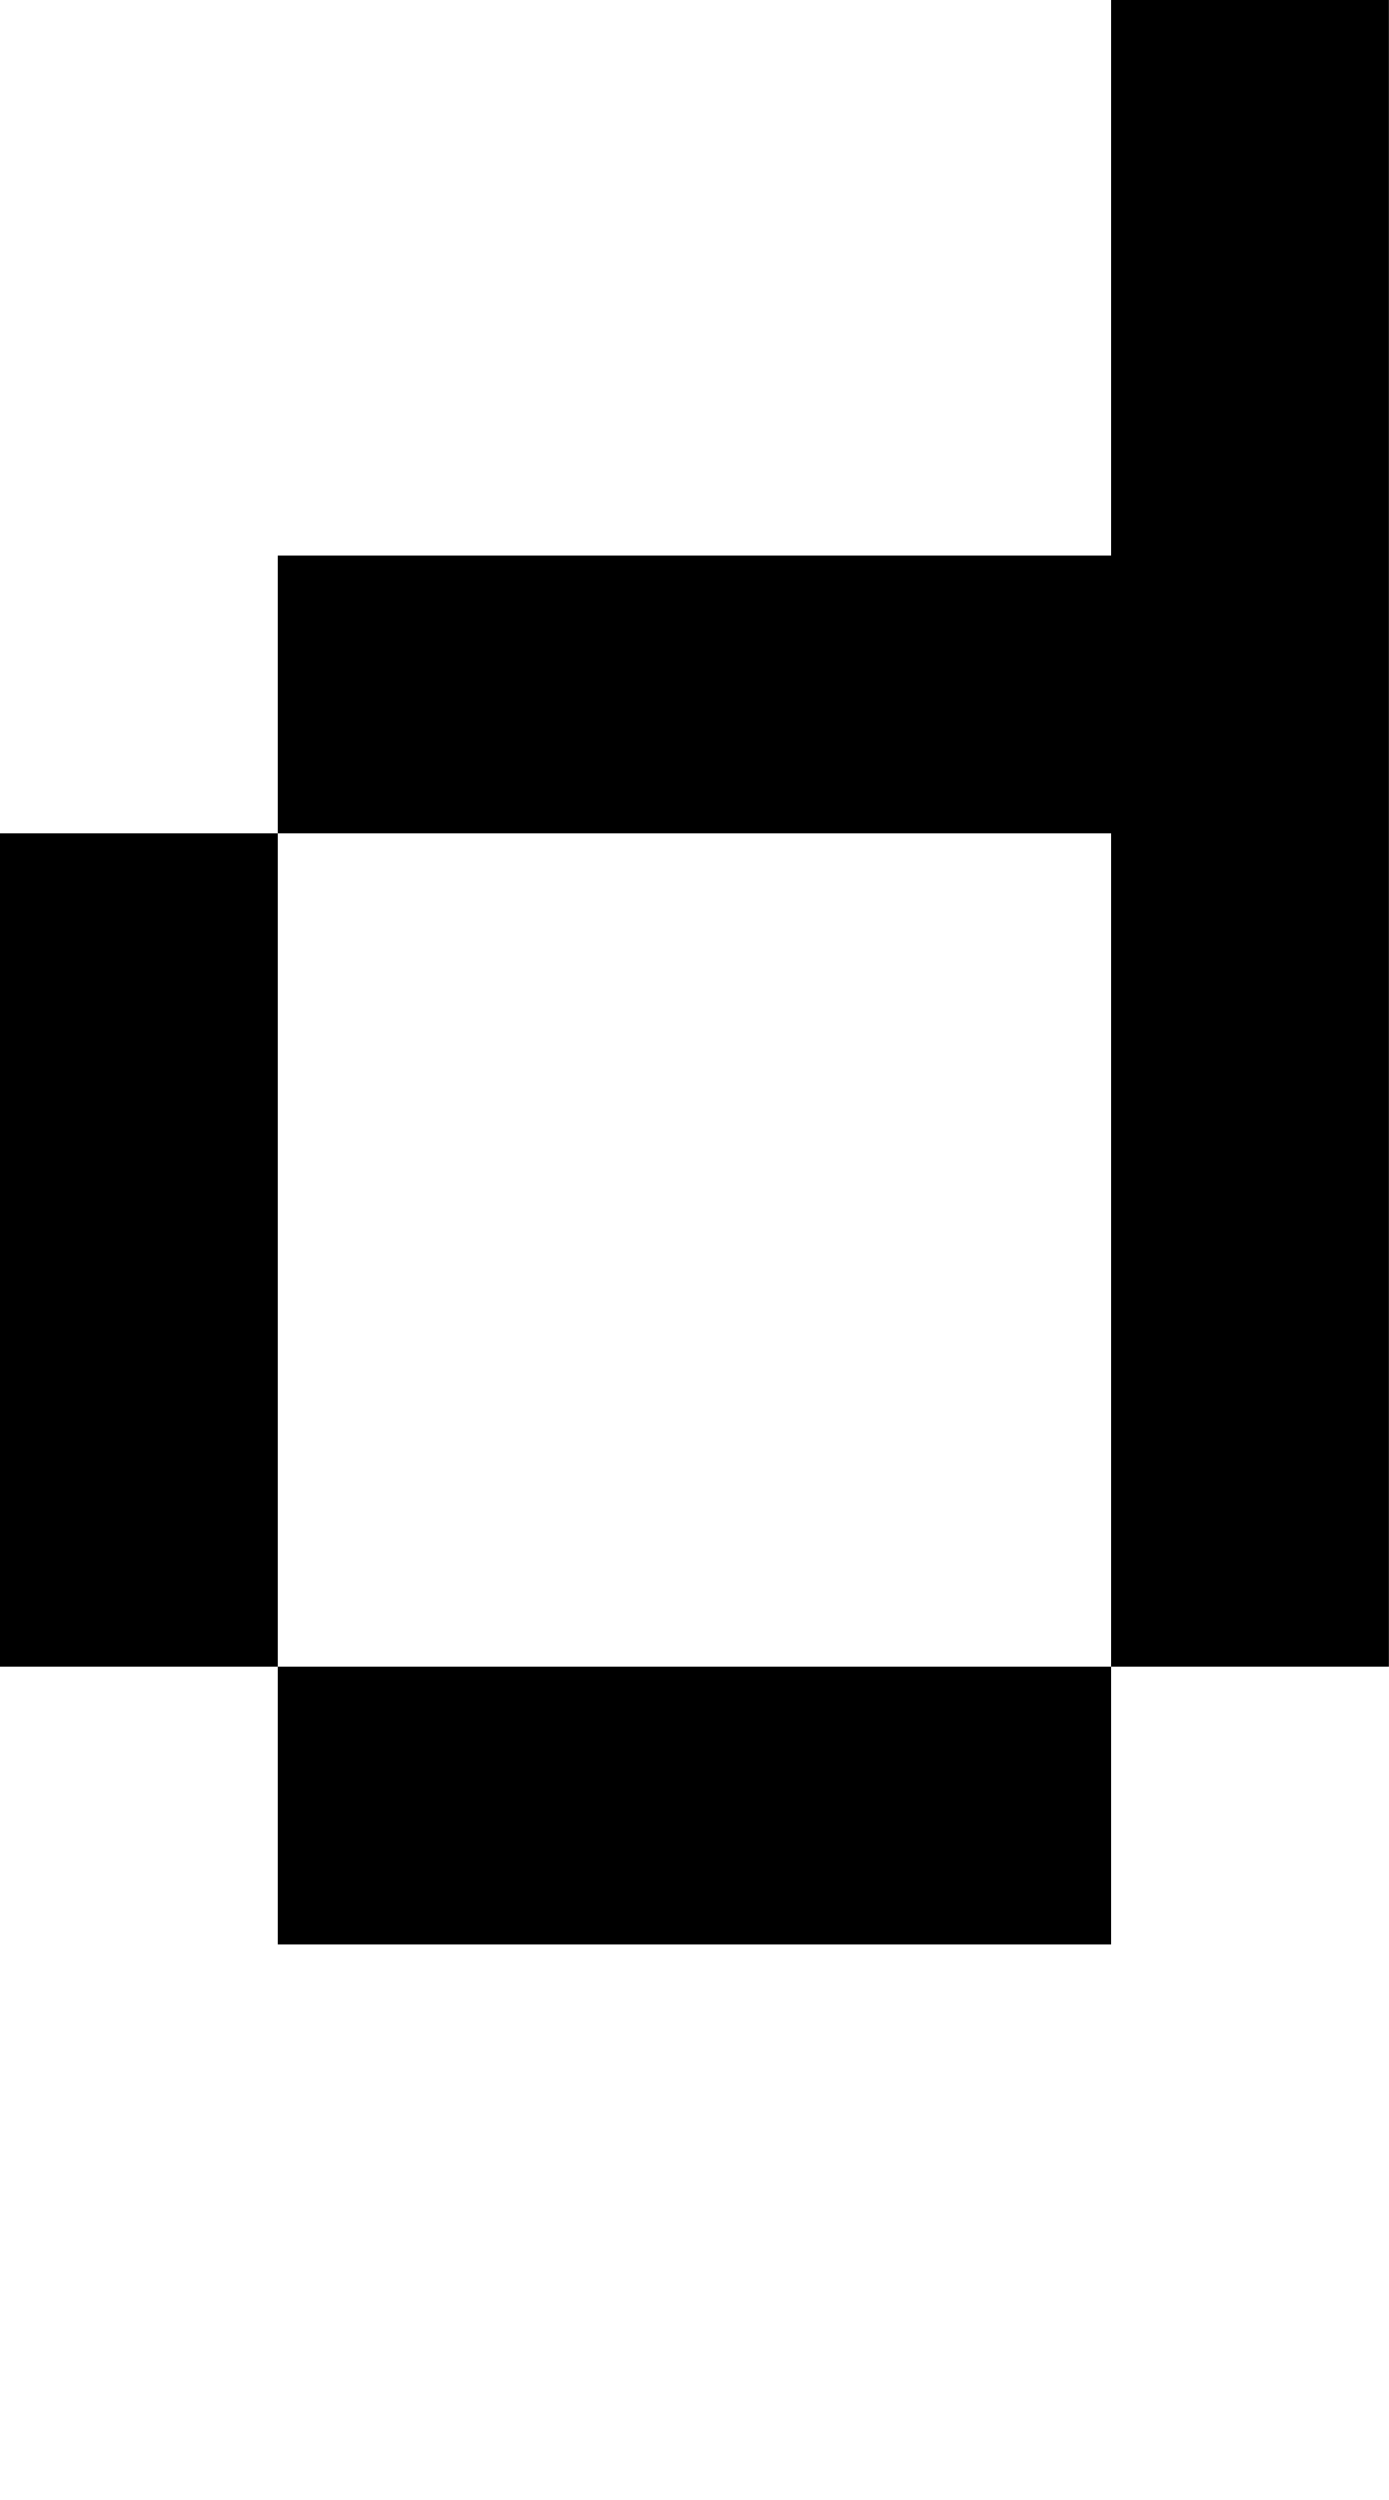
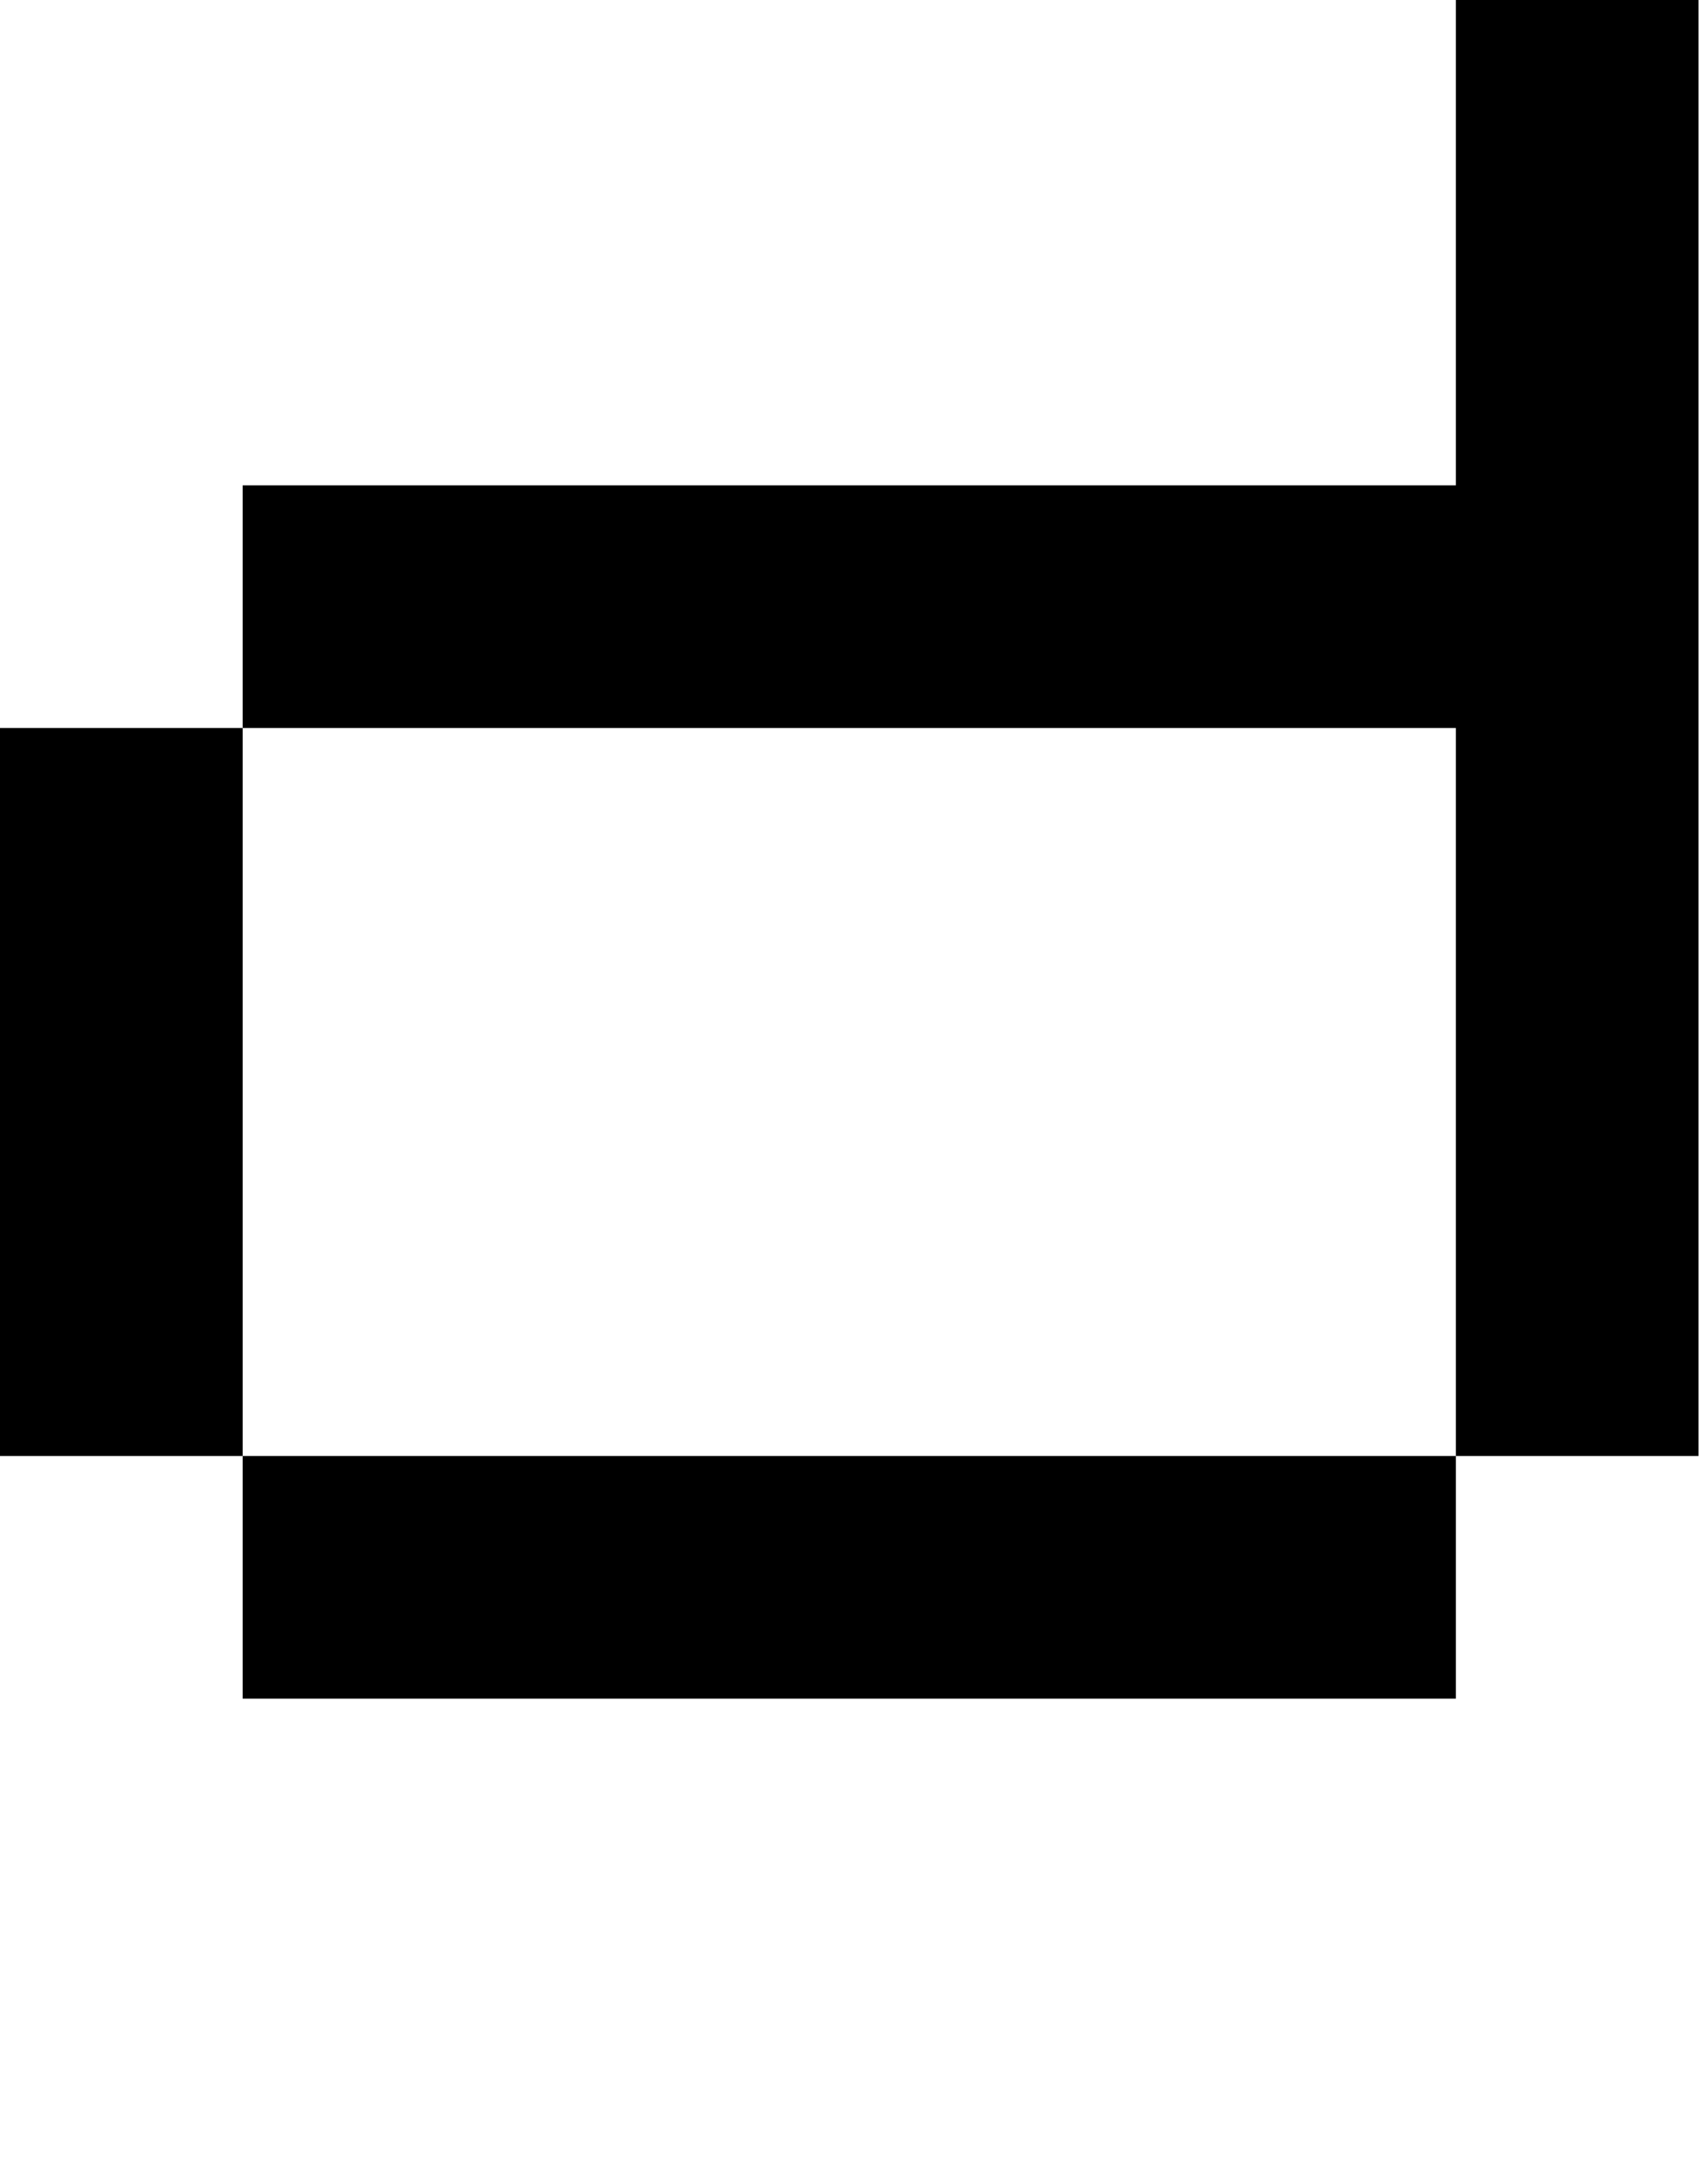
- <svg xmlns="http://www.w3.org/2000/svg" viewBox="0,0,5,9">
-   <path d="       M1,3       L1,2       L4,2       L4,0       L5,0       L5,6       L4,6       L4,7       L1,7       L1,6       L0,6       L0,3       Z       L1,6       L4,6       L4,3       Z" />
+ <svg xmlns="http://www.w3.org/2000/svg" viewBox="0,0,7,9">
+   <path d="       M1,3       L1,2       L6,2       L6,0       L7,0       L7,6       L6,6       L6,7       L1,7       L1,6       L0,6       L0,3       Z       L1,6       L6,6       L6,3       Z" />
</svg>
